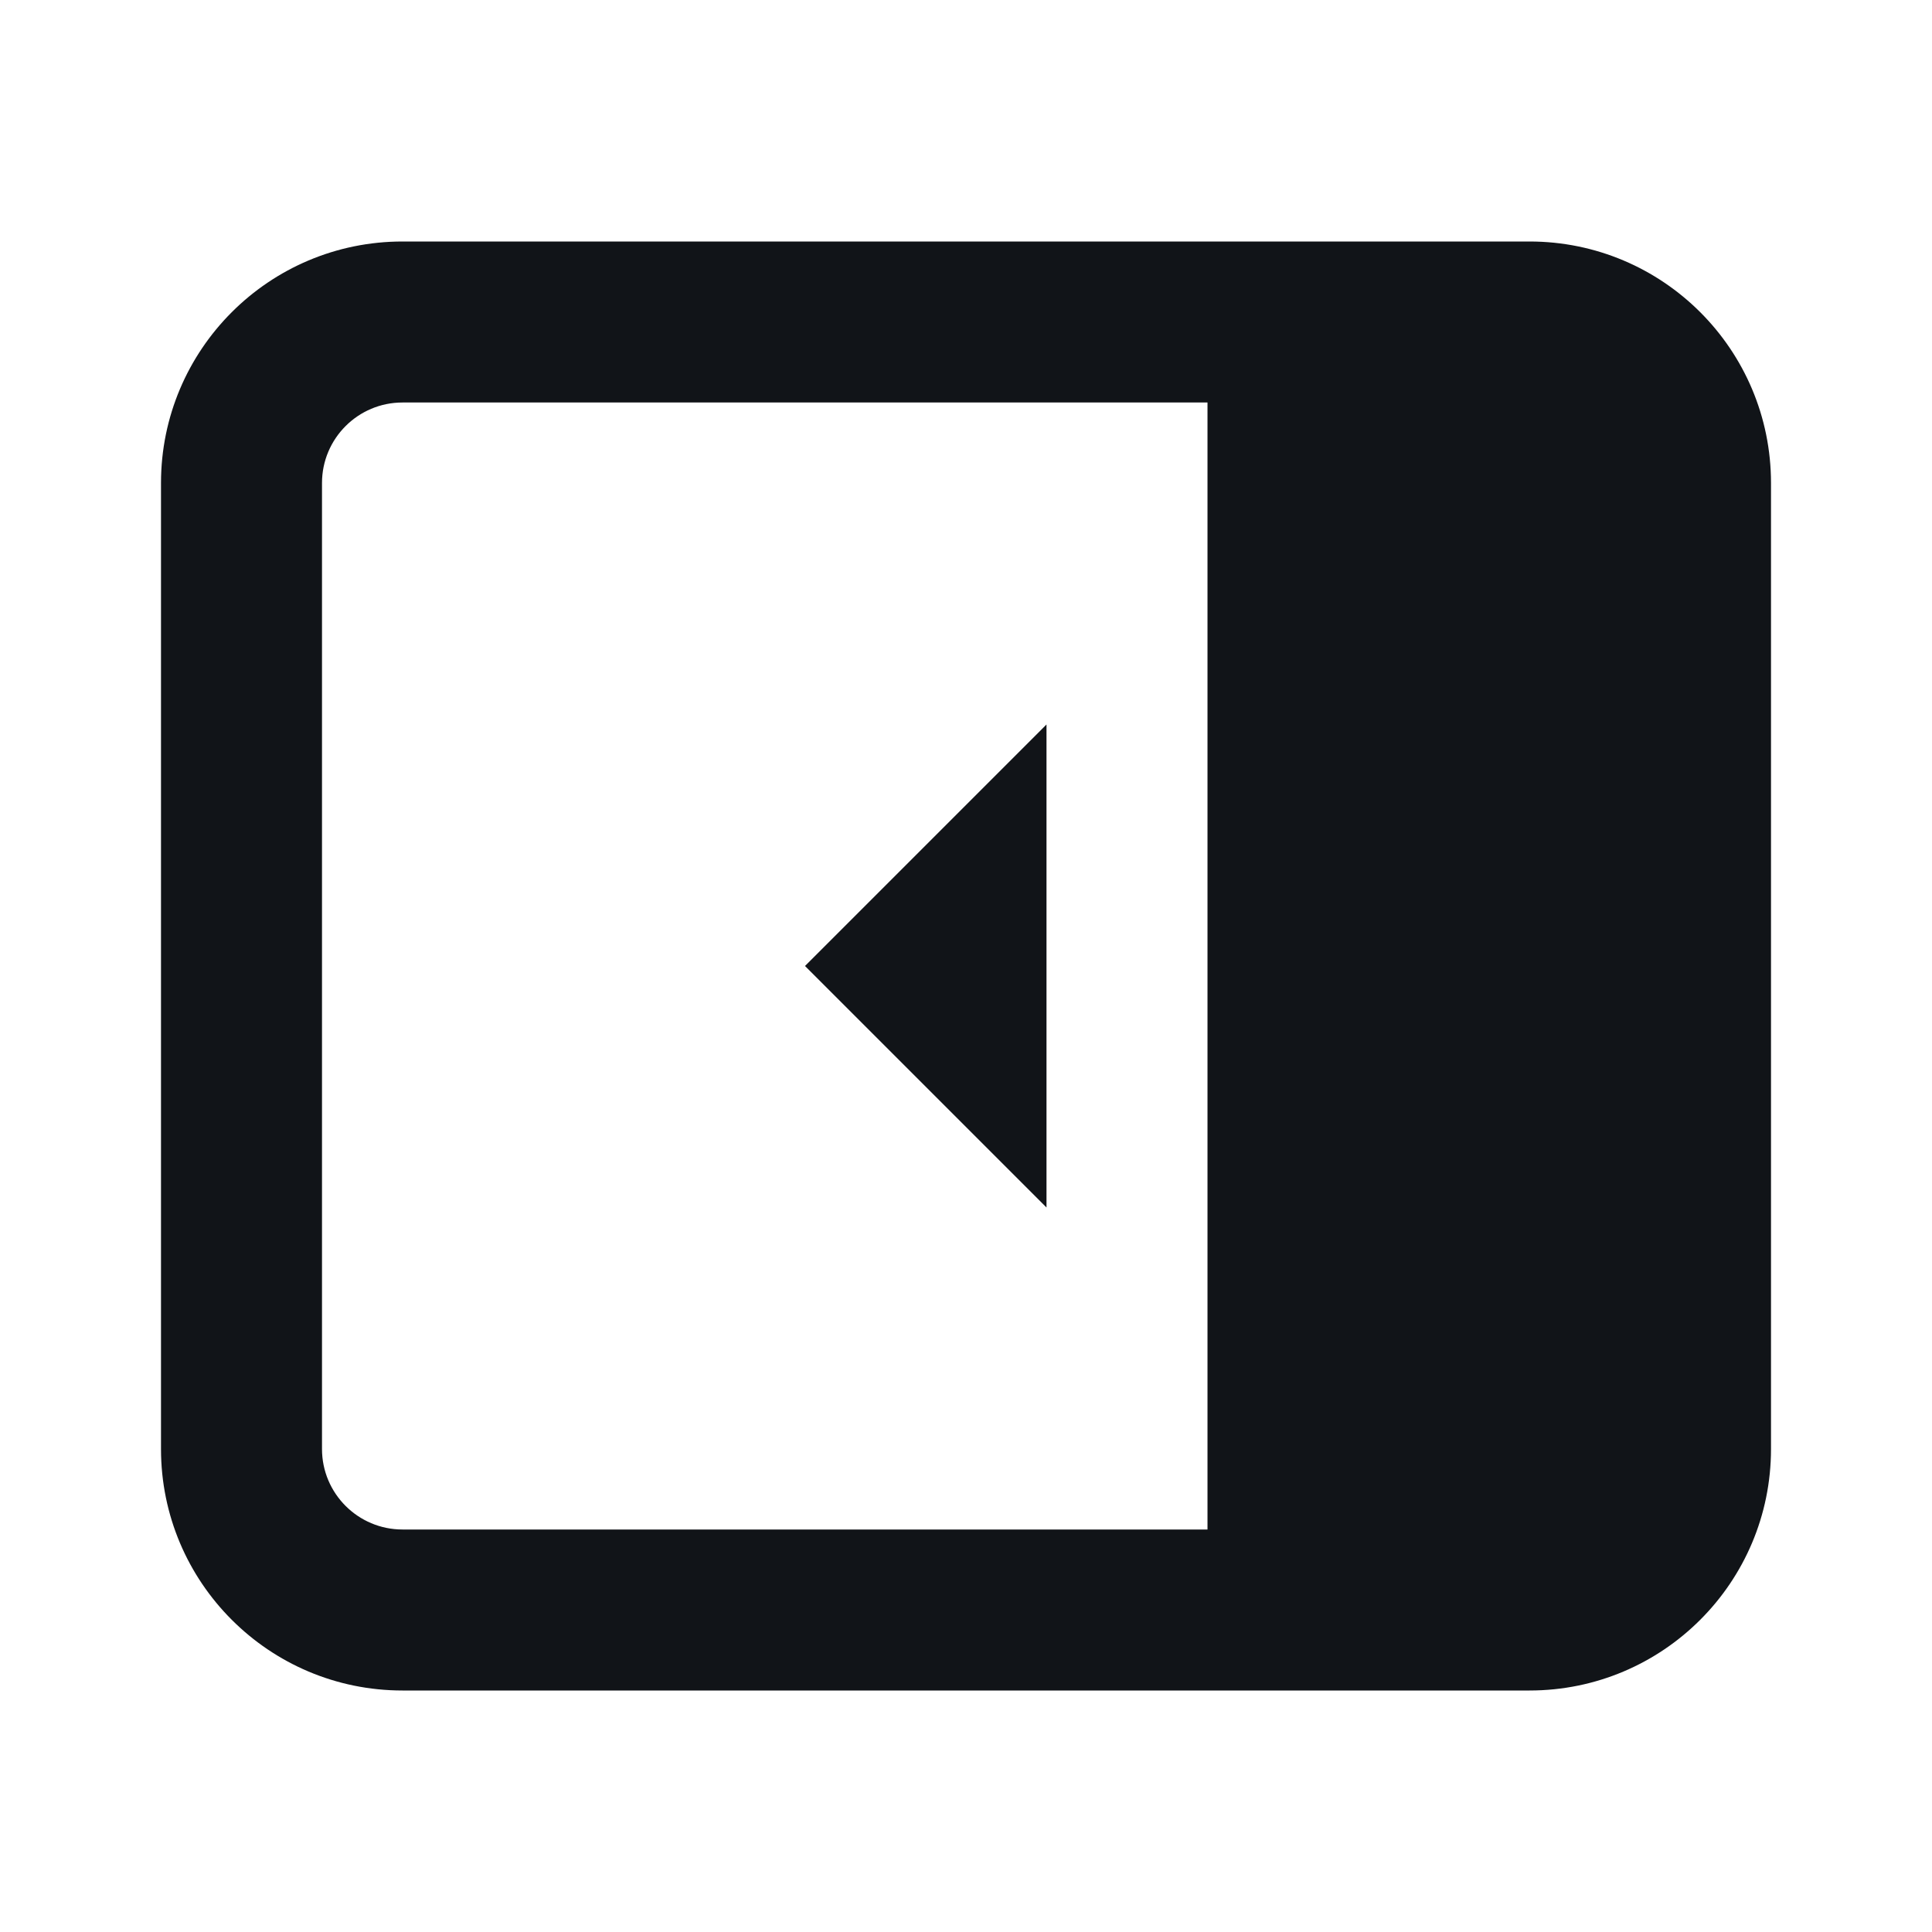
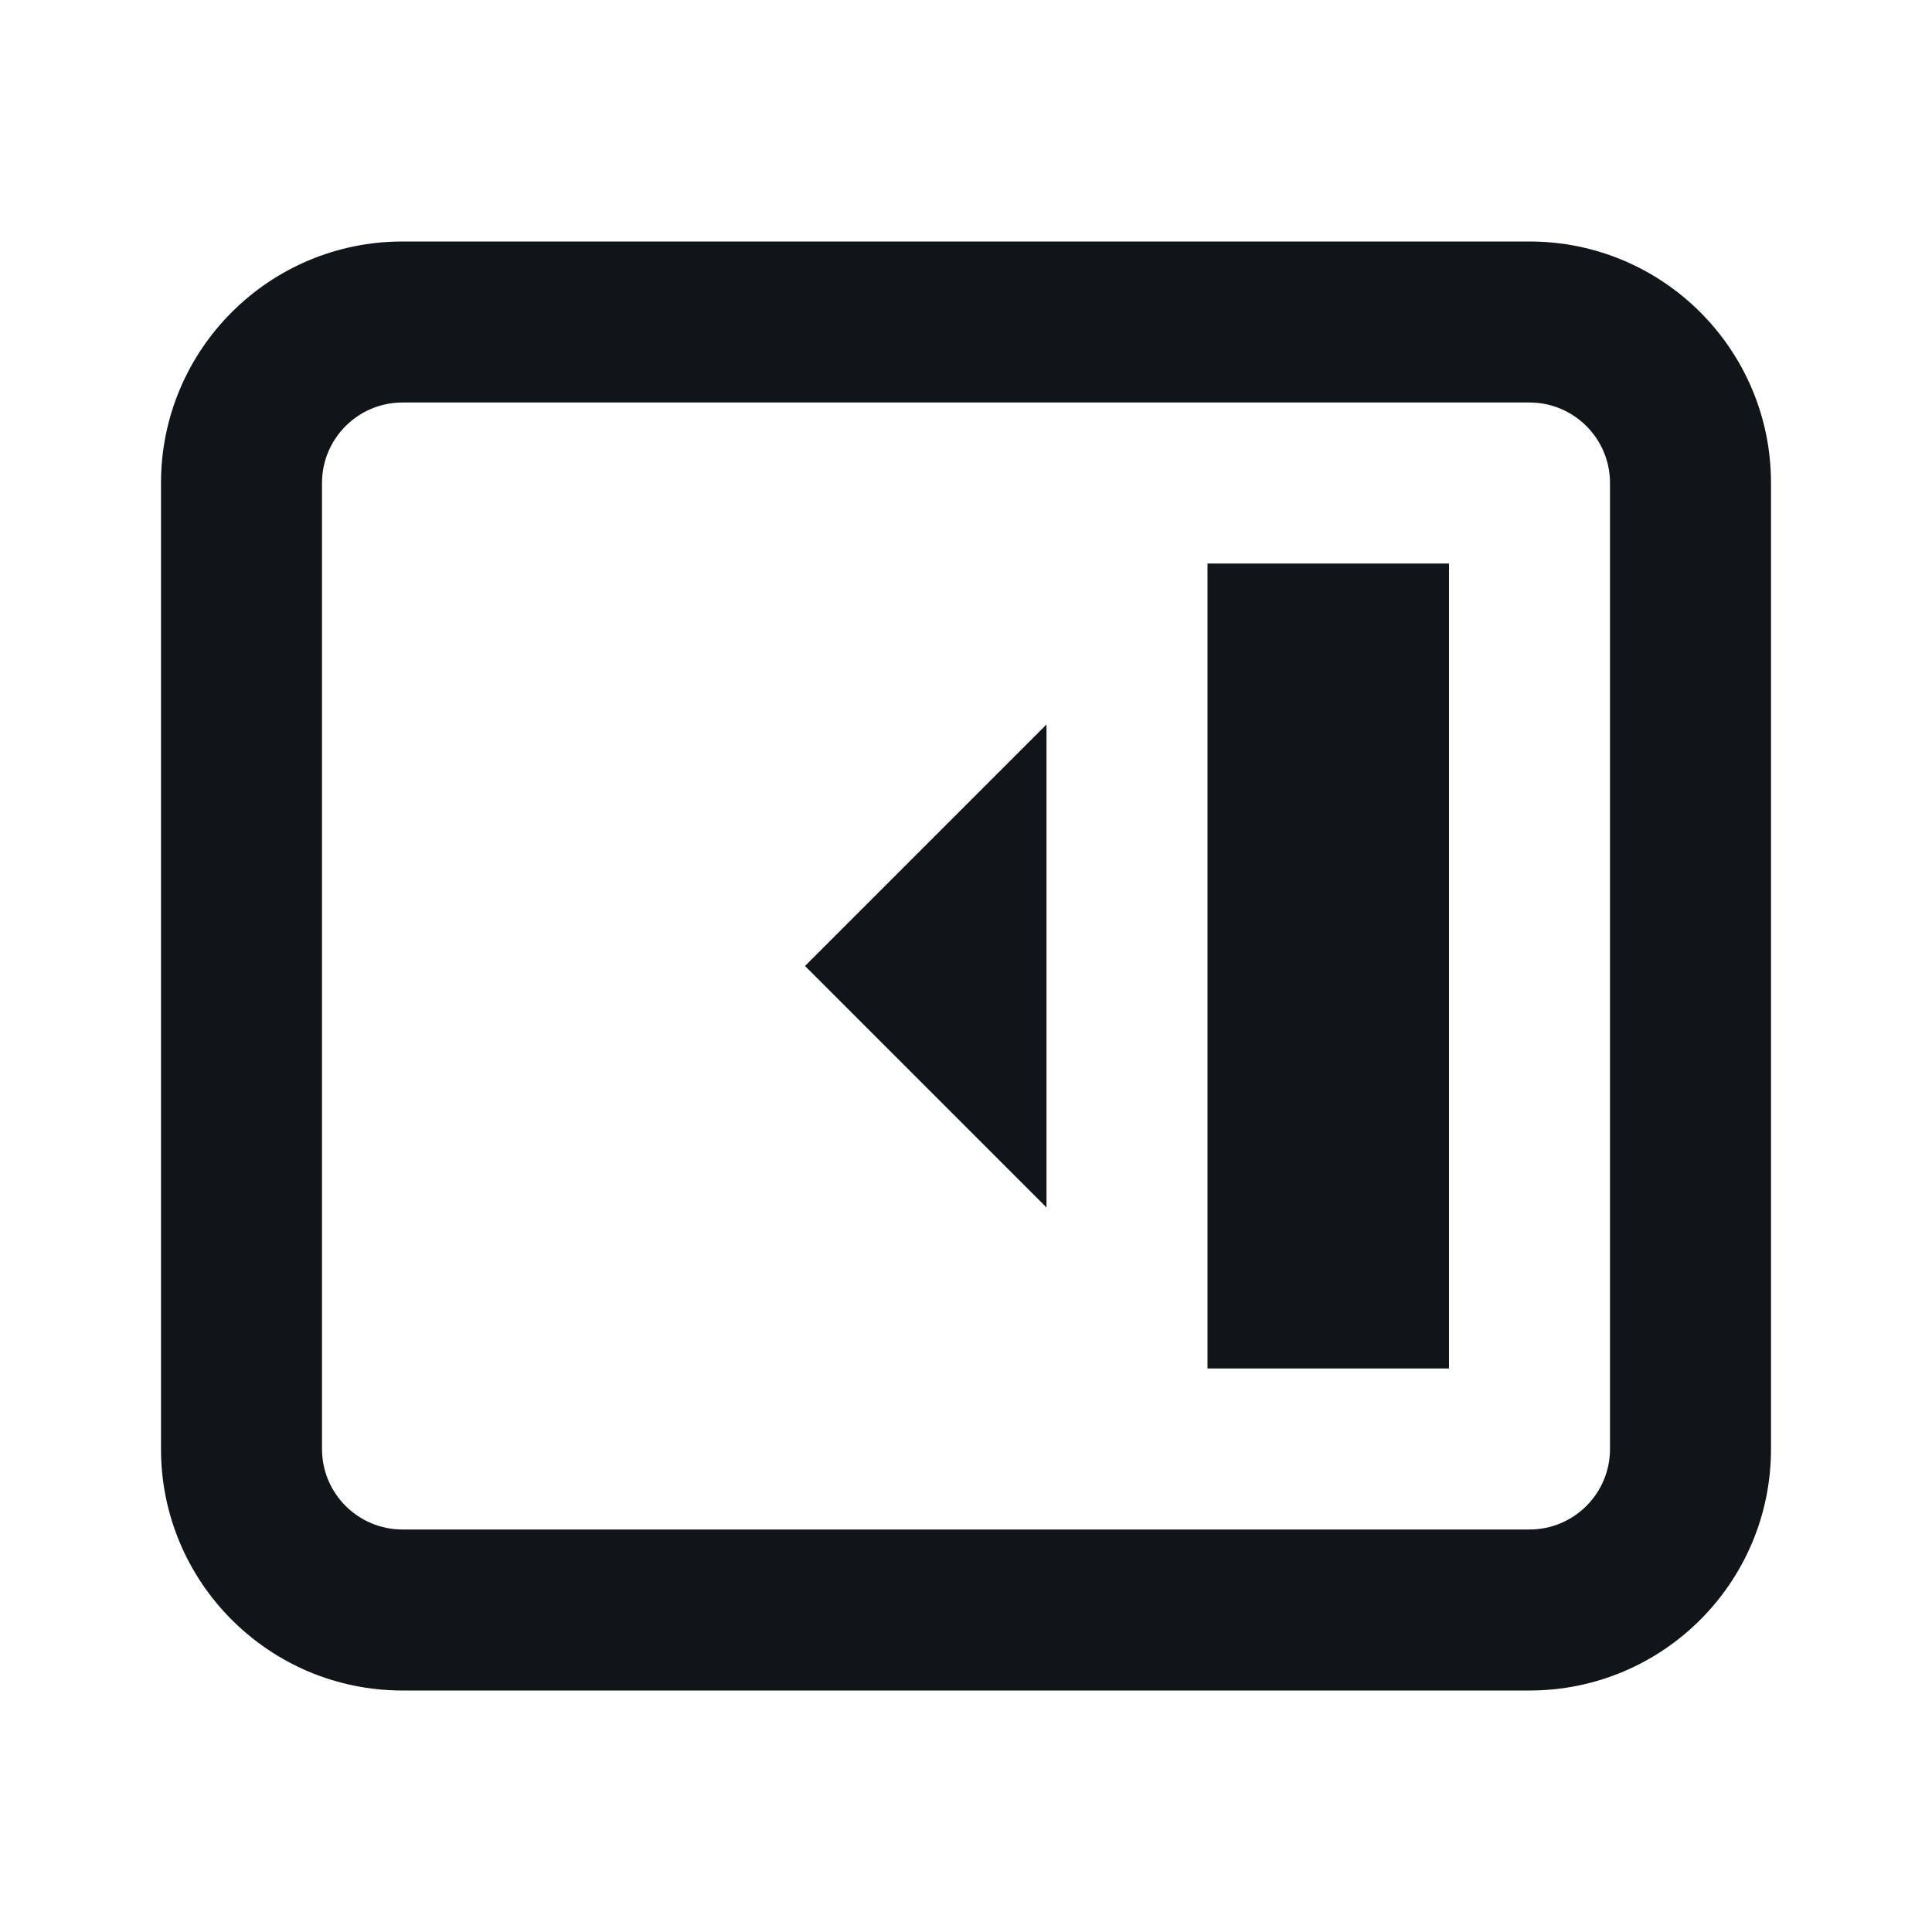
<svg xmlns="http://www.w3.org/2000/svg" width="24" height="24" viewBox="0 0 24 24" fill="none">
-   <path d="M13 15L10 12L13 9V15Z" fill="#111418" />
-   <path fill-rule="evenodd" clip-rule="evenodd" d="M19 3C20.657 3 22 4.343 22 6V18C22 19.657 20.657 21 19 21H5C3.343 21 2 19.657 2 18V6C2 4.343 3.343 3 5 3H19ZM5 5C4.448 5 4 5.448 4 6V18C4 18.552 4.448 19 5 19H15V5H5Z" fill="#111418" />
+   <path d="M19 3C20.657 3 22 4.343 22 6V18C22 19.657 20.657 21 19 21H5C3.343 21 2 19.657 2 18V6C2 4.343 3.343 3 5 3H19ZM5 5C4.448 5 4 5.448 4 6V18C4 18.552 4.448 19 5 19H19C19.552 19 20 18.552 20 18V6C20 5.448 19.552 5 19 5H5ZM18 17H15V7H18V17ZM13 15L10 12L13 9V15Z" fill="#111418" />
</svg>
